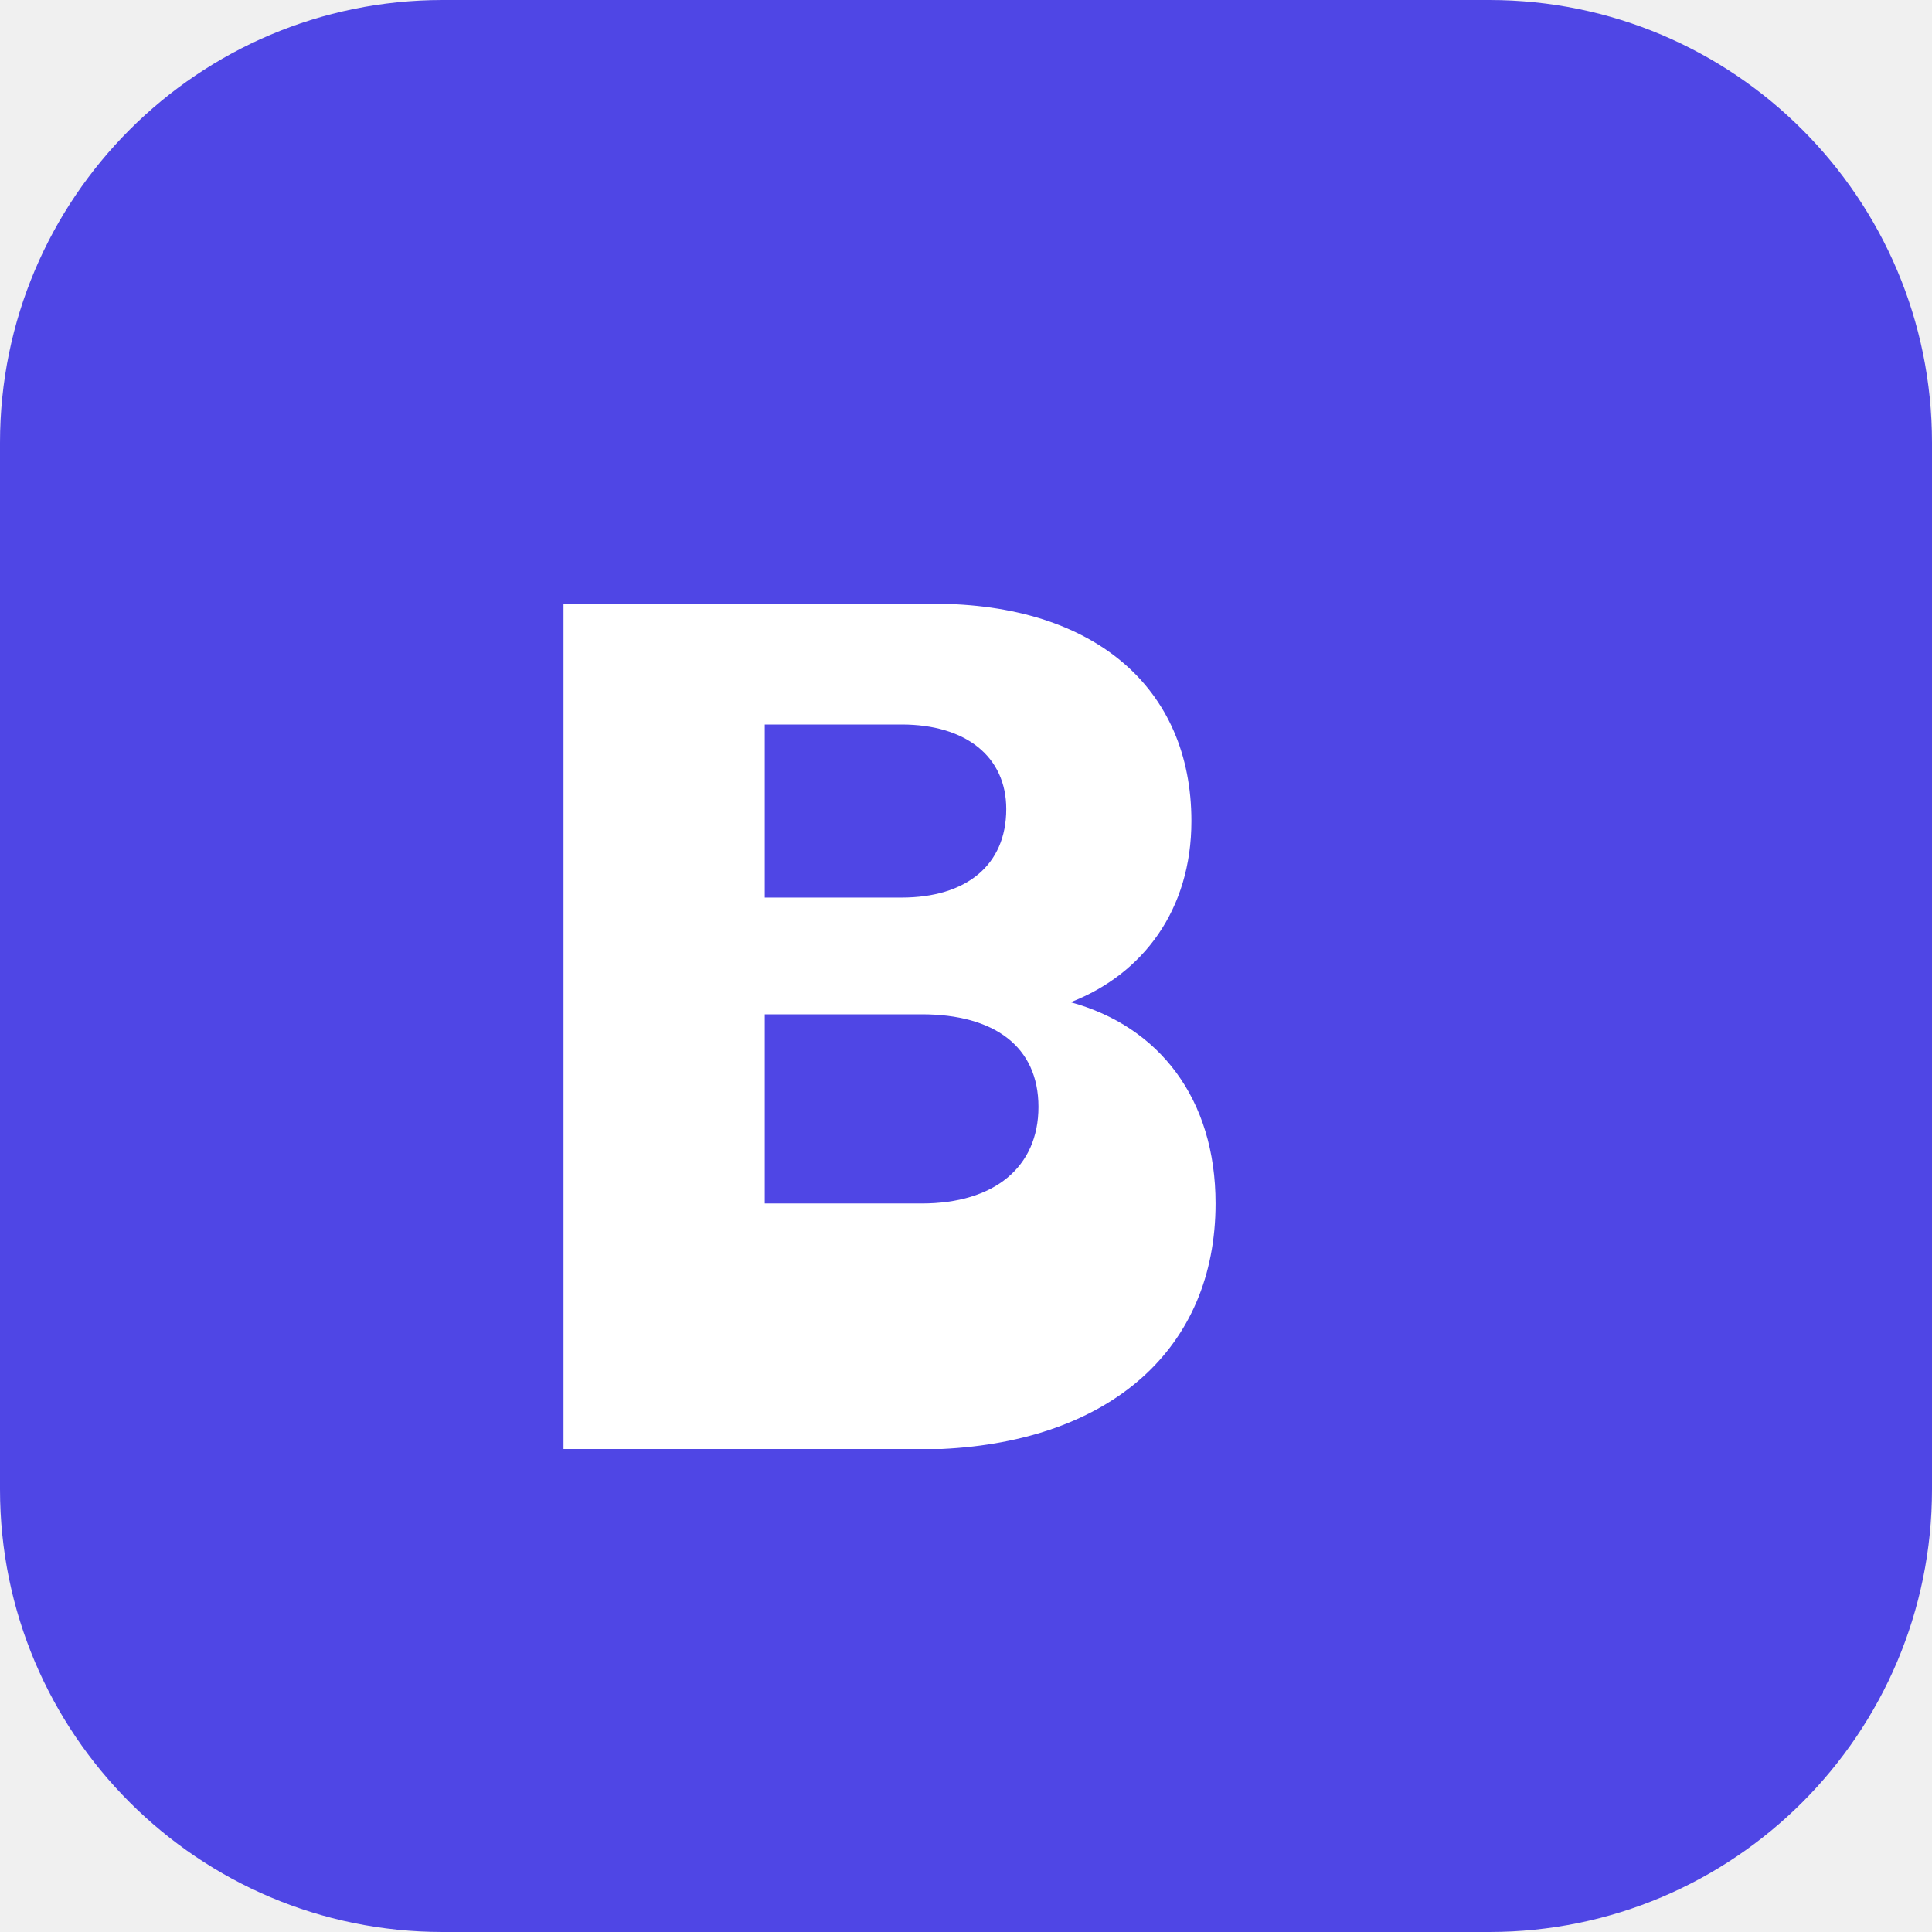
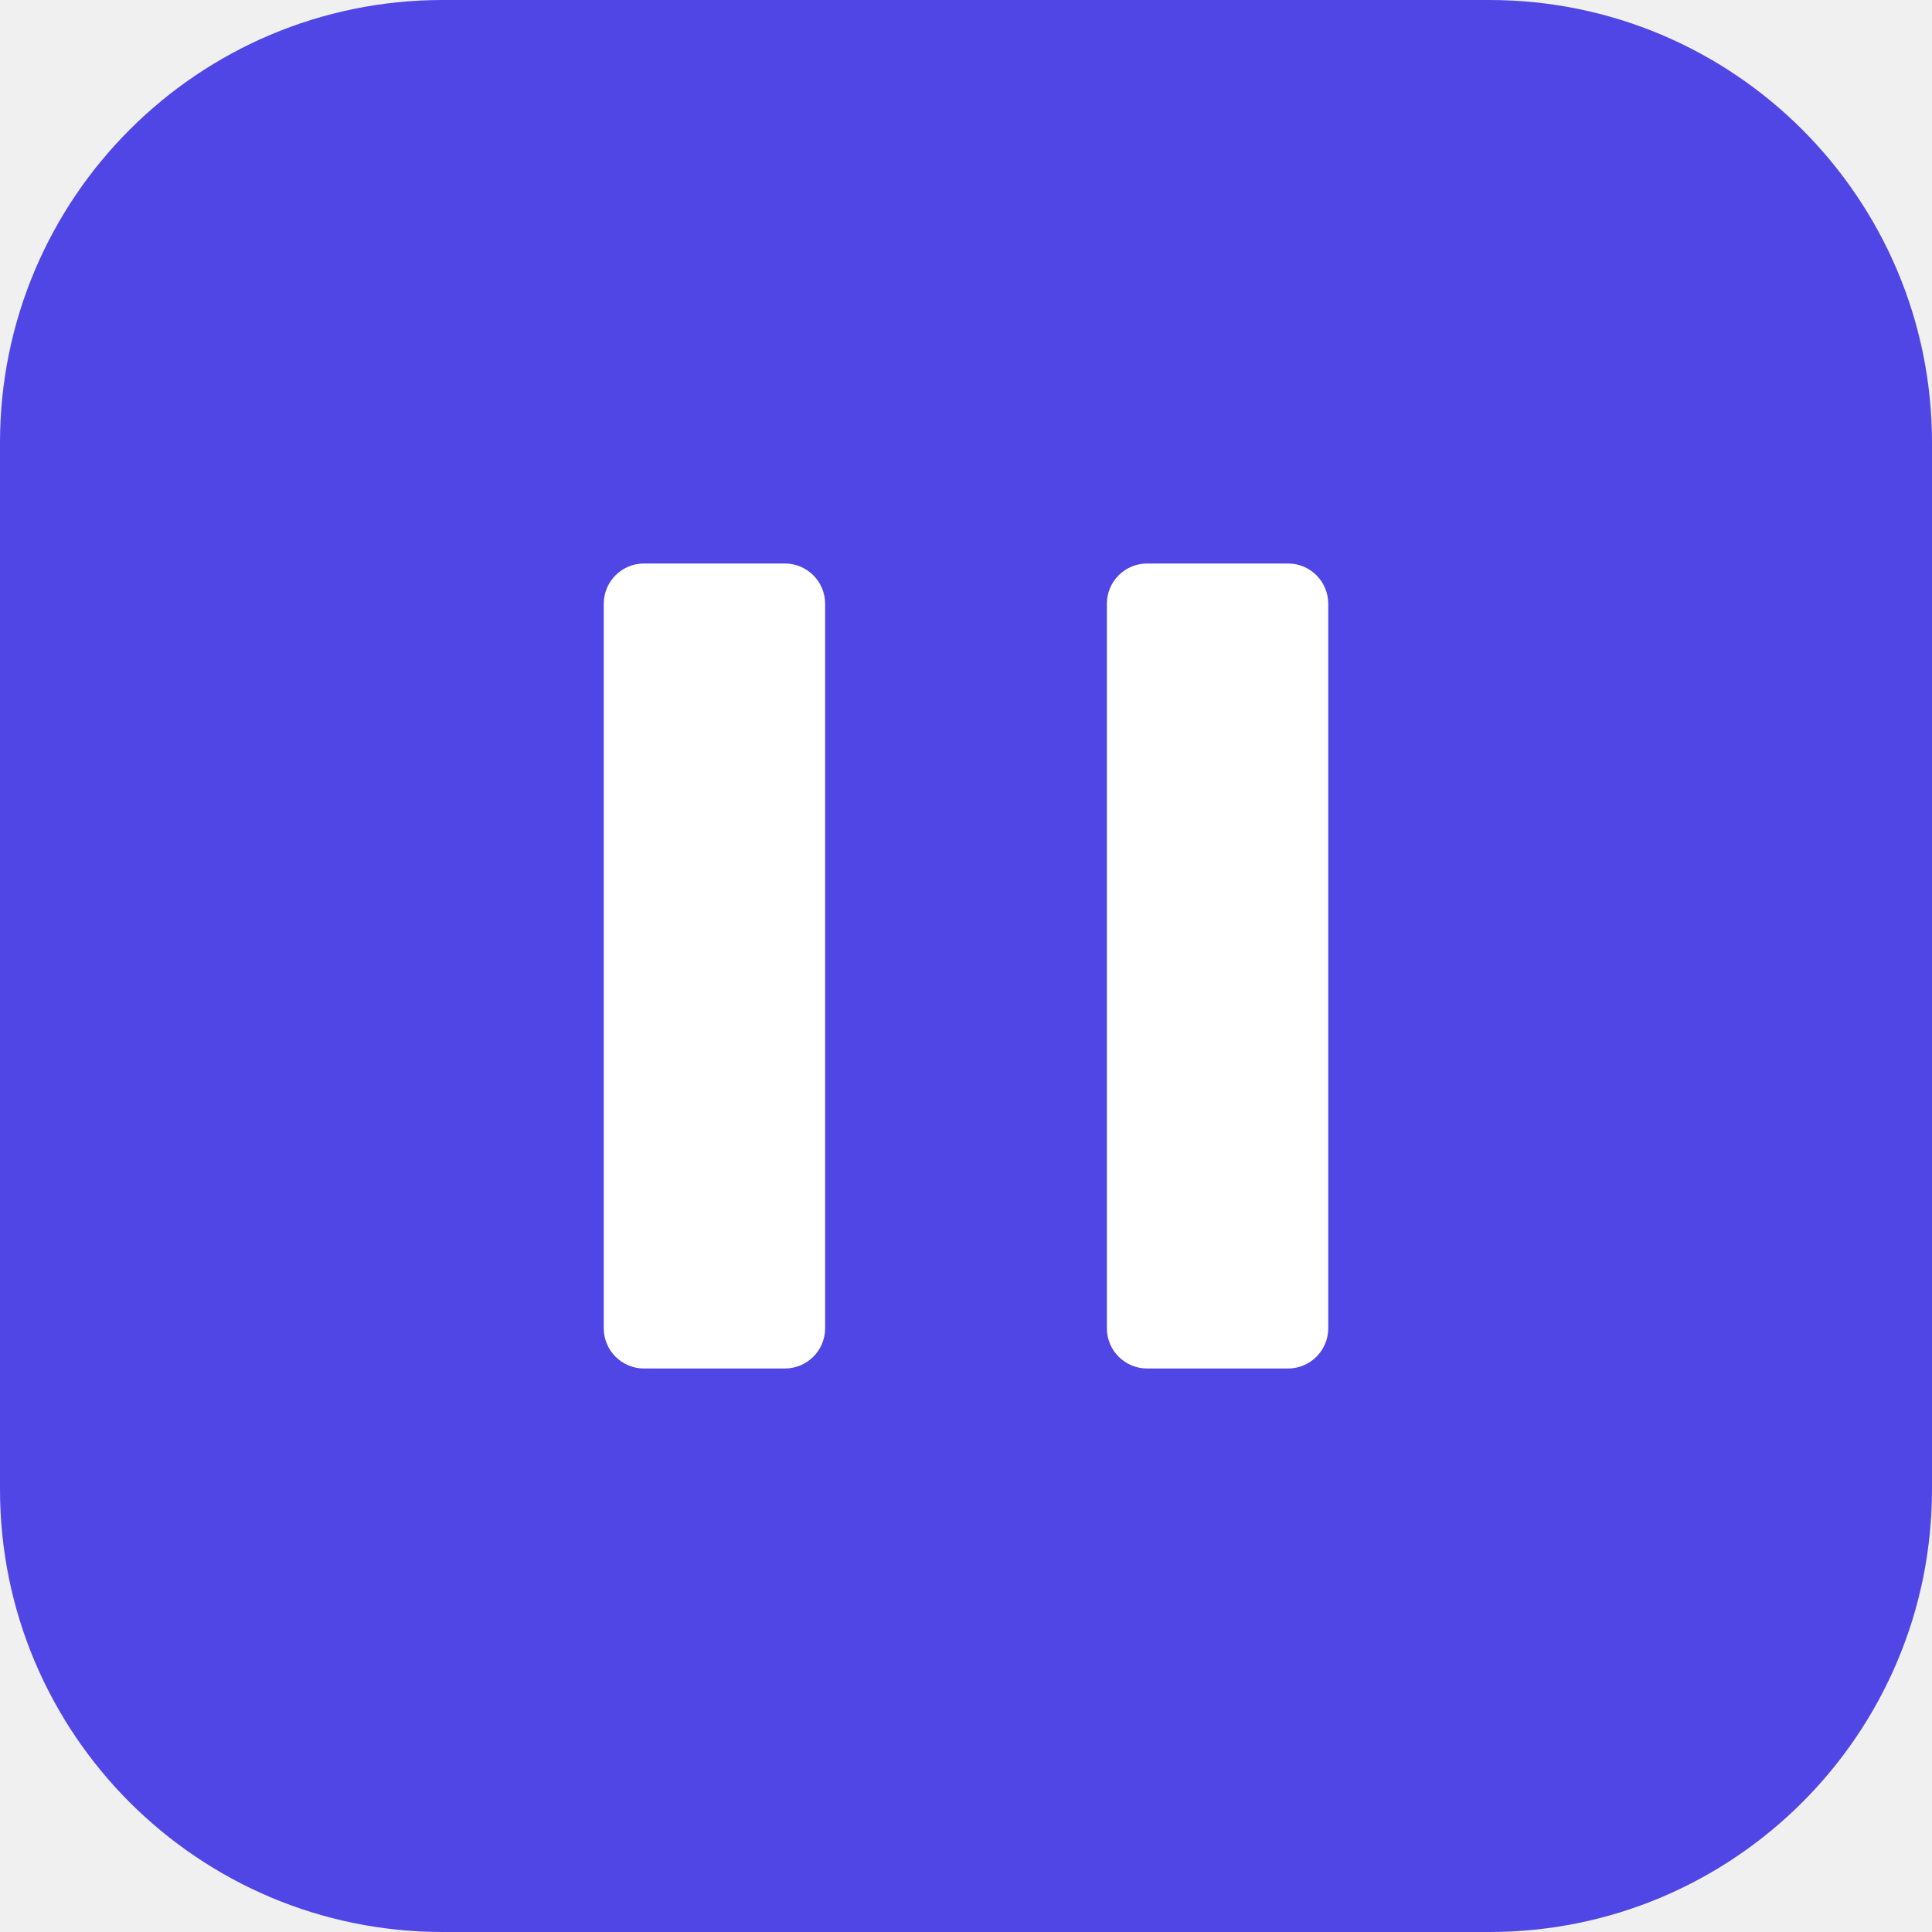
<svg xmlns="http://www.w3.org/2000/svg" viewBox="0 0 48 48" width="48" height="48">
  <rect width="48" height="48" rx="11" fill="#4F46E5" />
-   <path d="M14 33V15h9.2c4 0 6.4 2.1 6.4 5.4 0 2.2-1.2 3.8-3 4.5 2.2.6 3.6 2.4 3.6 5 0 3.6-2.6 5.9-6.8 6.1H14zm5-10.7h3.4c1.6 0 2.6-.8 2.6-2.2 0-1.3-1-2.1-2.6-2.1H19v4.3zm0 7.6h3.9c1.8 0 2.9-.9 2.9-2.4 0-1.5-1.1-2.3-2.9-2.3H19v4.7z" fill="#fff" />
+   <rect x="15" y="14" width="5.5" height="20" rx="1" fill="#fff" />
+   <rect x="27.5" y="14" width="5.5" height="20" rx="1" fill="#fff" />
</svg>
